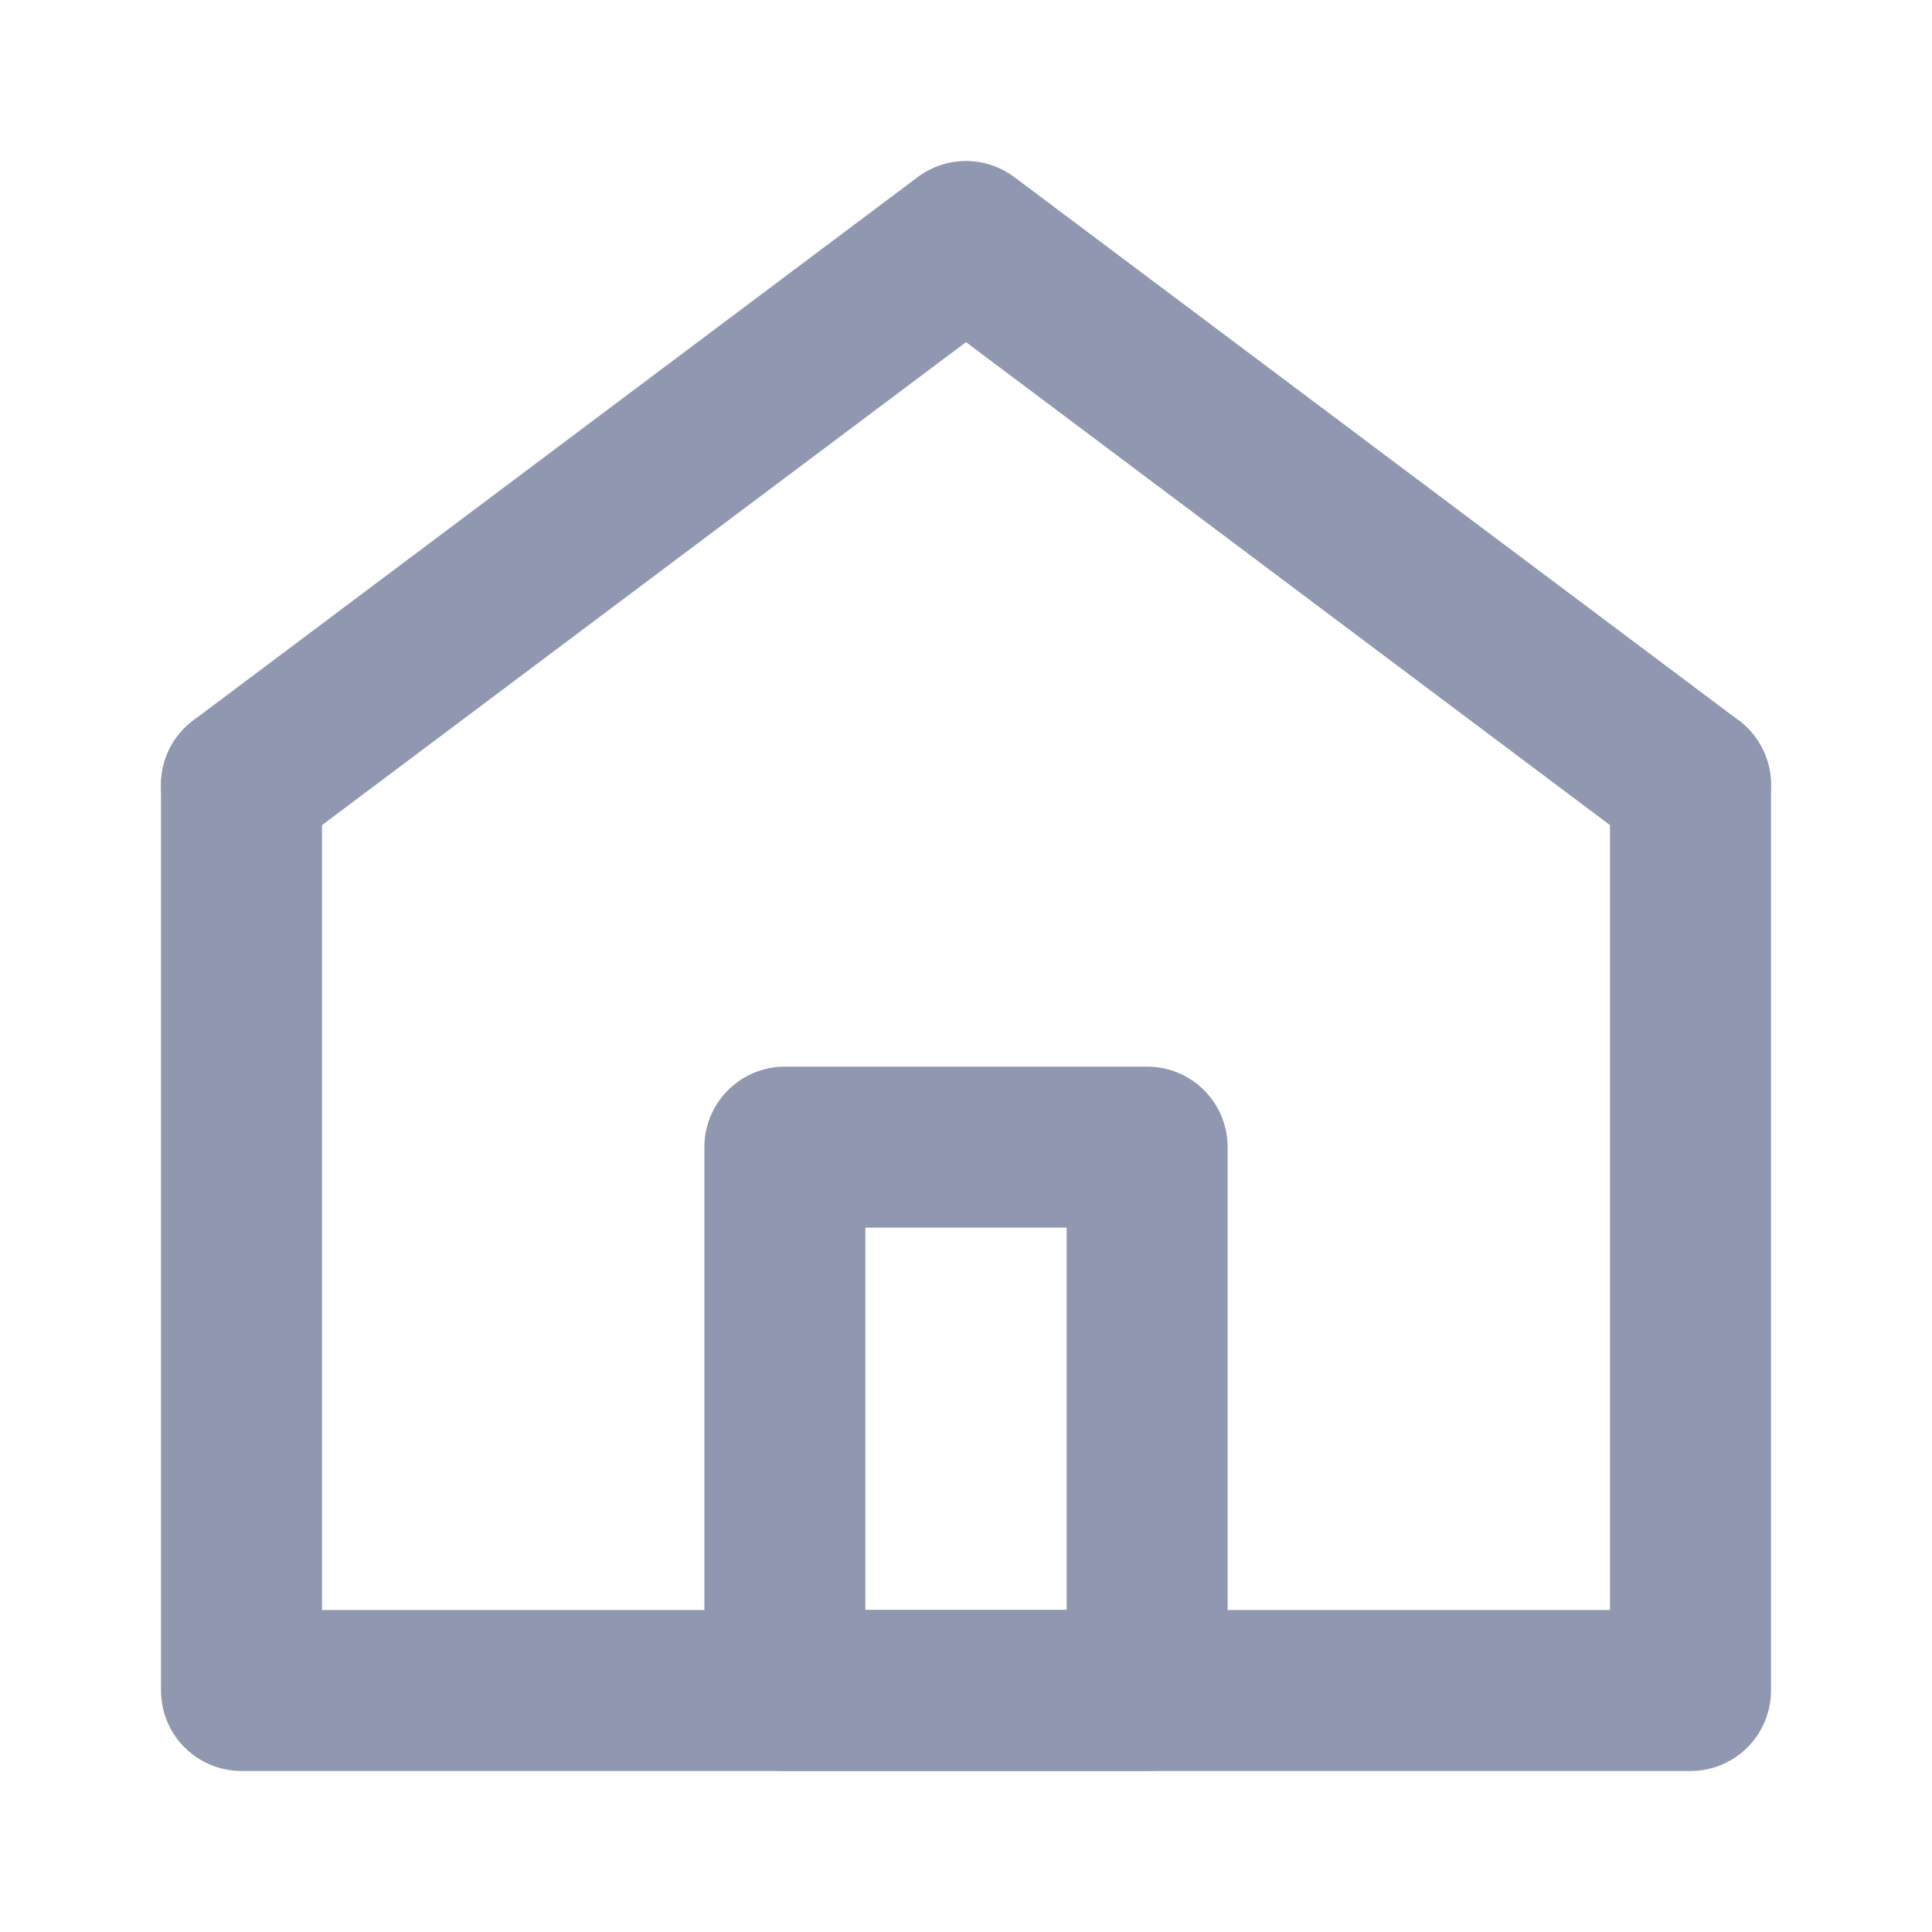
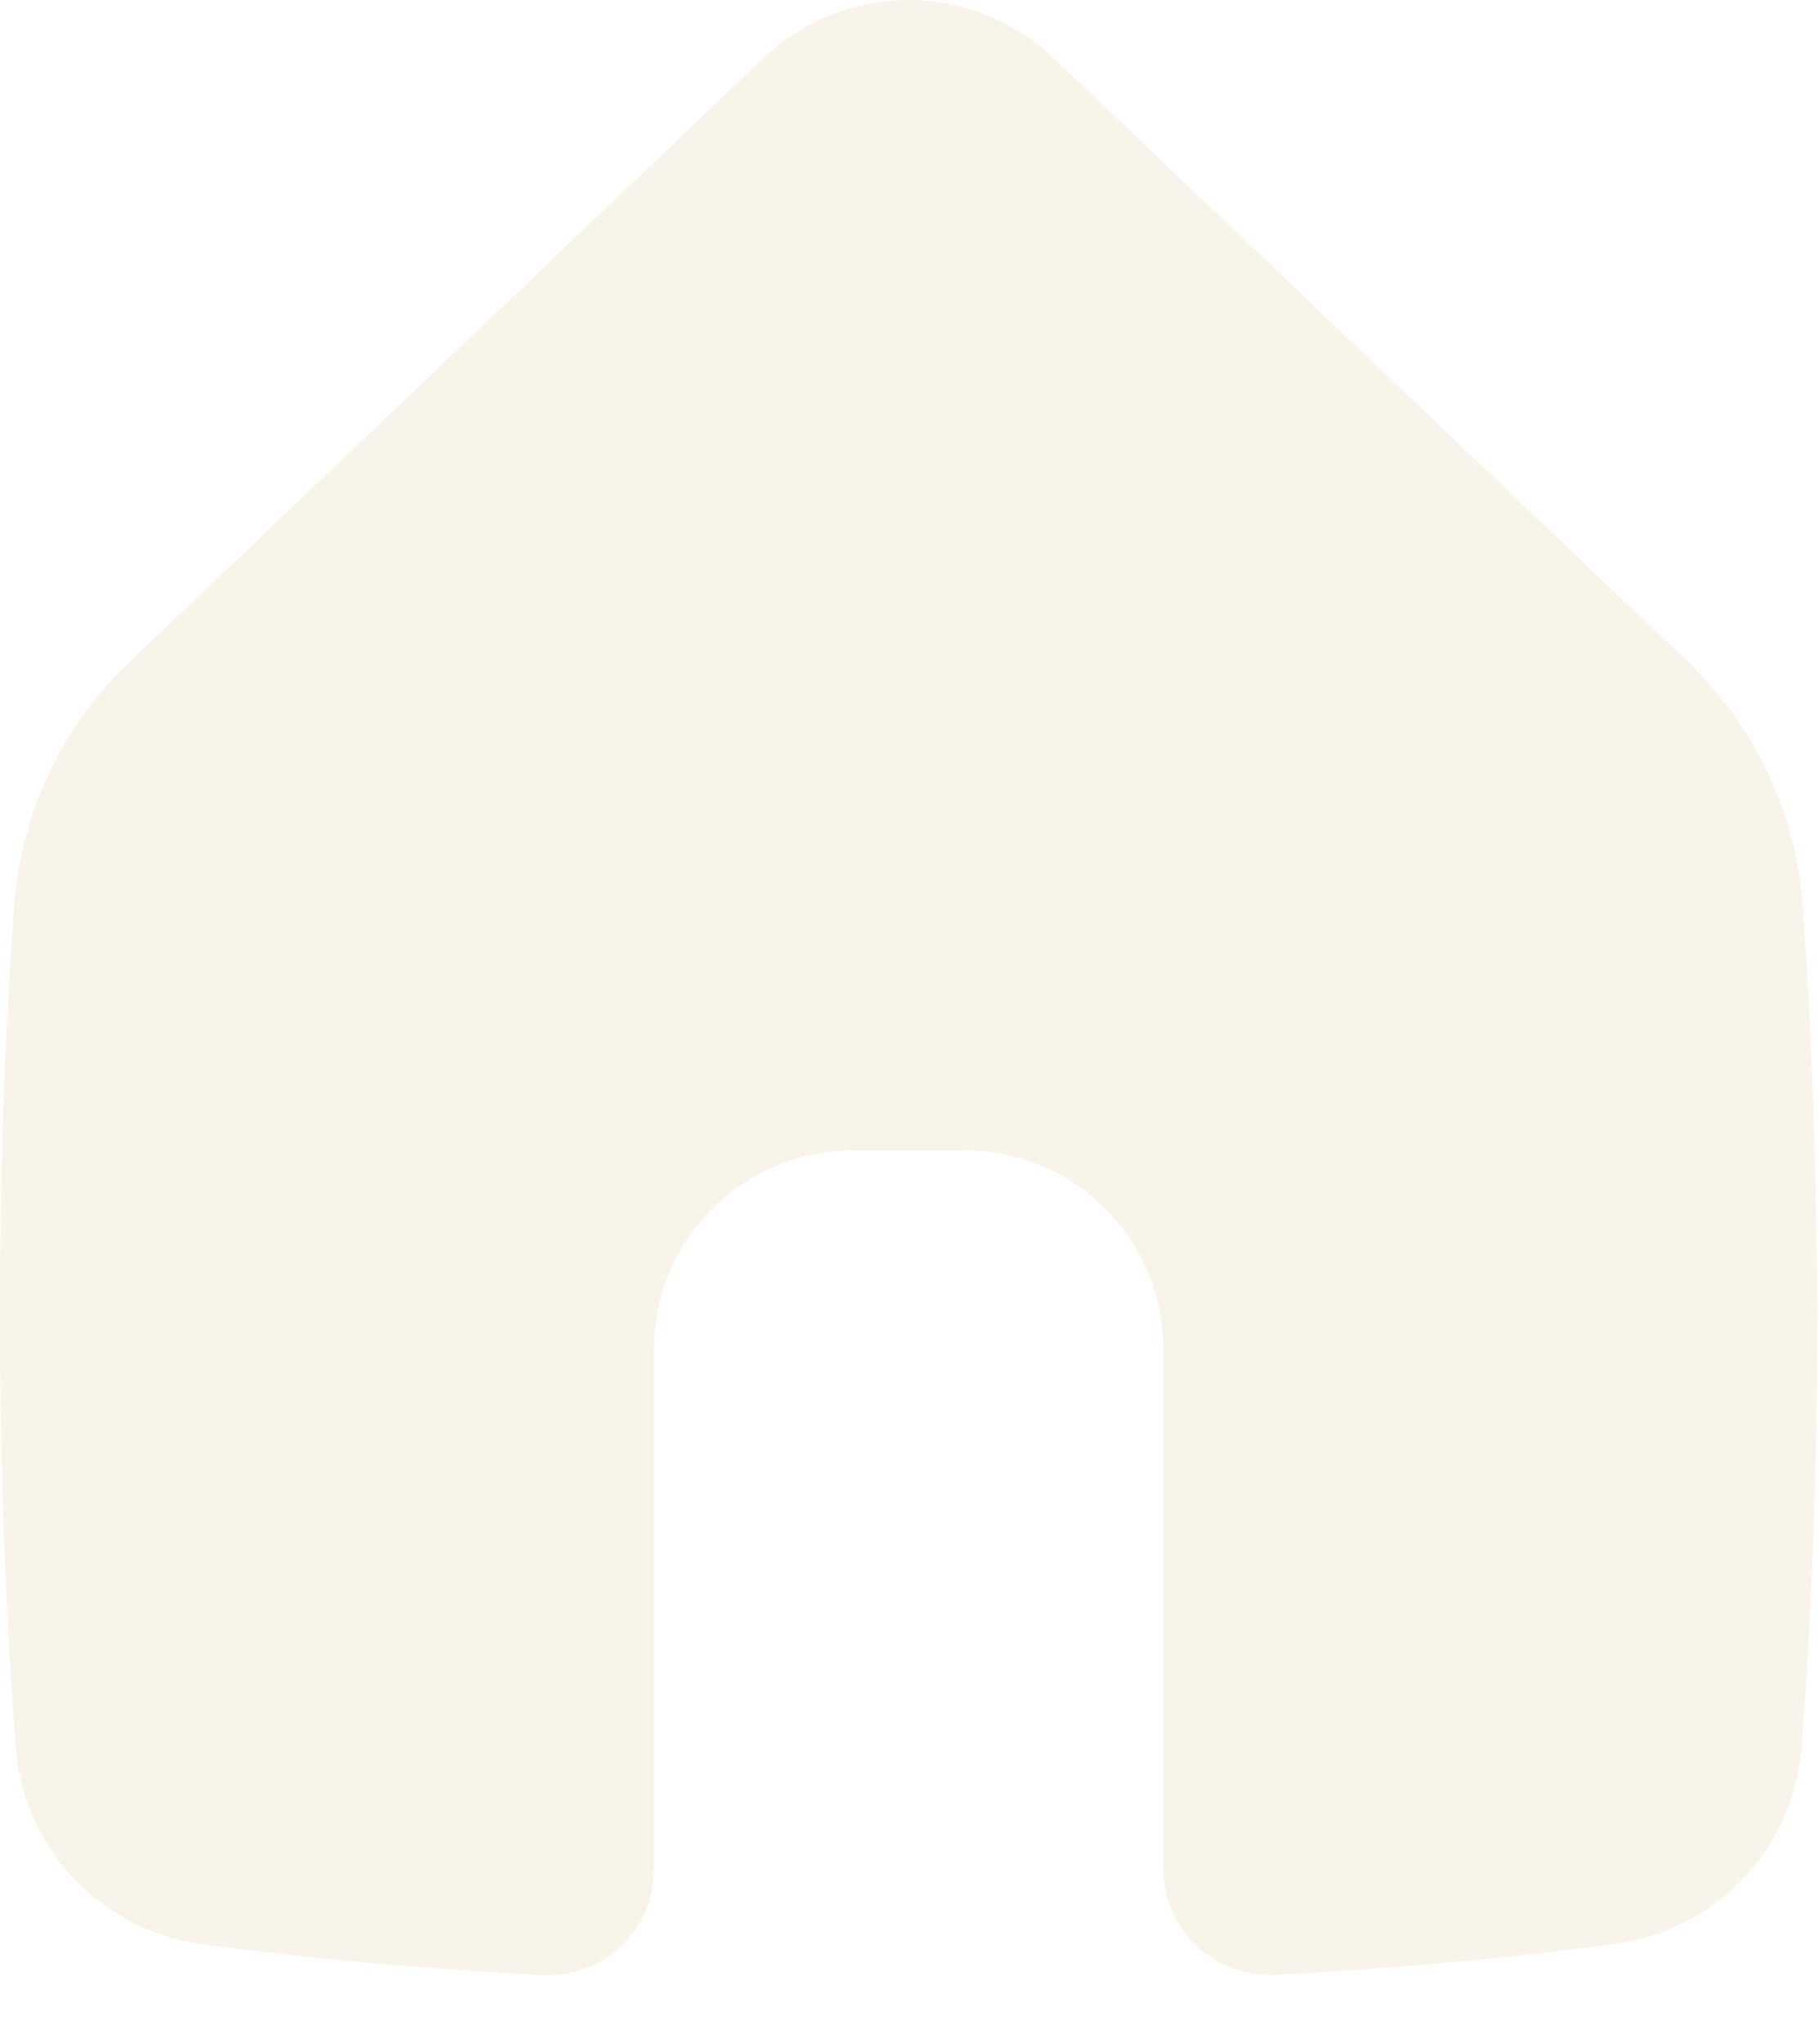
- <svg xmlns="http://www.w3.org/2000/svg" width="24" height="24" viewBox="0 0 24 24" fill="none">
-   <path d="M3 9.75L12 3L21 9.75" stroke="#9098B1" stroke-width="2" stroke-miterlimit="10" stroke-linecap="round" stroke-linejoin="round" />
-   <path d="M21 9.75V21H3V9.75" stroke="#9098B1" stroke-width="2" stroke-miterlimit="10" stroke-linecap="round" stroke-linejoin="round" />
-   <path d="M14.25 14.25H9.75V21H14.25V14.25Z" stroke="#9098B1" stroke-width="2" stroke-miterlimit="10" stroke-linecap="round" stroke-linejoin="round" />
+ <svg xmlns="http://www.w3.org/2000/svg" width="24" height="27" viewBox="0 0 24 27" fill="none">
+   <g opacity="0.4">
+     <path d="M23.904 13.596C23.878 13.036 23.843 12.489 23.808 11.96C23.714 10.727 23.165 9.573 22.268 8.722L20.12 6.679L13.912 0.765C13.395 0.274 12.71 0 11.998 0C11.285 0 10.6 0.274 10.084 0.765L3.88 6.679L1.732 8.722C0.831 9.57 0.28 10.725 0.188 11.96C0.131 12.743 0.083 13.561 0.052 14.405C0.017 15.359 0 16.352 0 17.367C0 19.392 0.074 21.304 0.206 23.054C0.25 23.705 0.517 24.321 0.961 24.799C1.406 25.276 2.001 25.587 2.647 25.679C3.145 25.744 3.675 25.81 4.23 25.867C5.136 25.959 6.116 26.033 7.153 26.09C7.343 26.101 7.534 26.074 7.713 26.009C7.892 25.944 8.056 25.843 8.195 25.712C8.334 25.581 8.445 25.424 8.521 25.249C8.596 25.074 8.636 24.885 8.636 24.695V17.822C8.636 17.126 8.912 16.458 9.405 15.966C9.897 15.473 10.565 15.197 11.261 15.197H12.739C13.435 15.197 14.103 15.473 14.595 15.966C15.088 16.458 15.364 17.126 15.364 17.822V24.69C15.364 24.881 15.404 25.07 15.479 25.244C15.555 25.419 15.666 25.577 15.805 25.708C15.944 25.838 16.108 25.939 16.287 26.004C16.466 26.069 16.657 26.097 16.847 26.086C17.884 26.029 18.864 25.954 19.77 25.863C20.325 25.806 20.855 25.74 21.353 25.674C21.999 25.583 22.594 25.272 23.039 24.794C23.483 24.317 23.75 23.701 23.794 23.05C23.926 21.3 24 19.392 24 17.362C23.991 16.063 23.961 14.794 23.904 13.596Z" fill="#EFE3C8" />
+   </g>
</svg>
